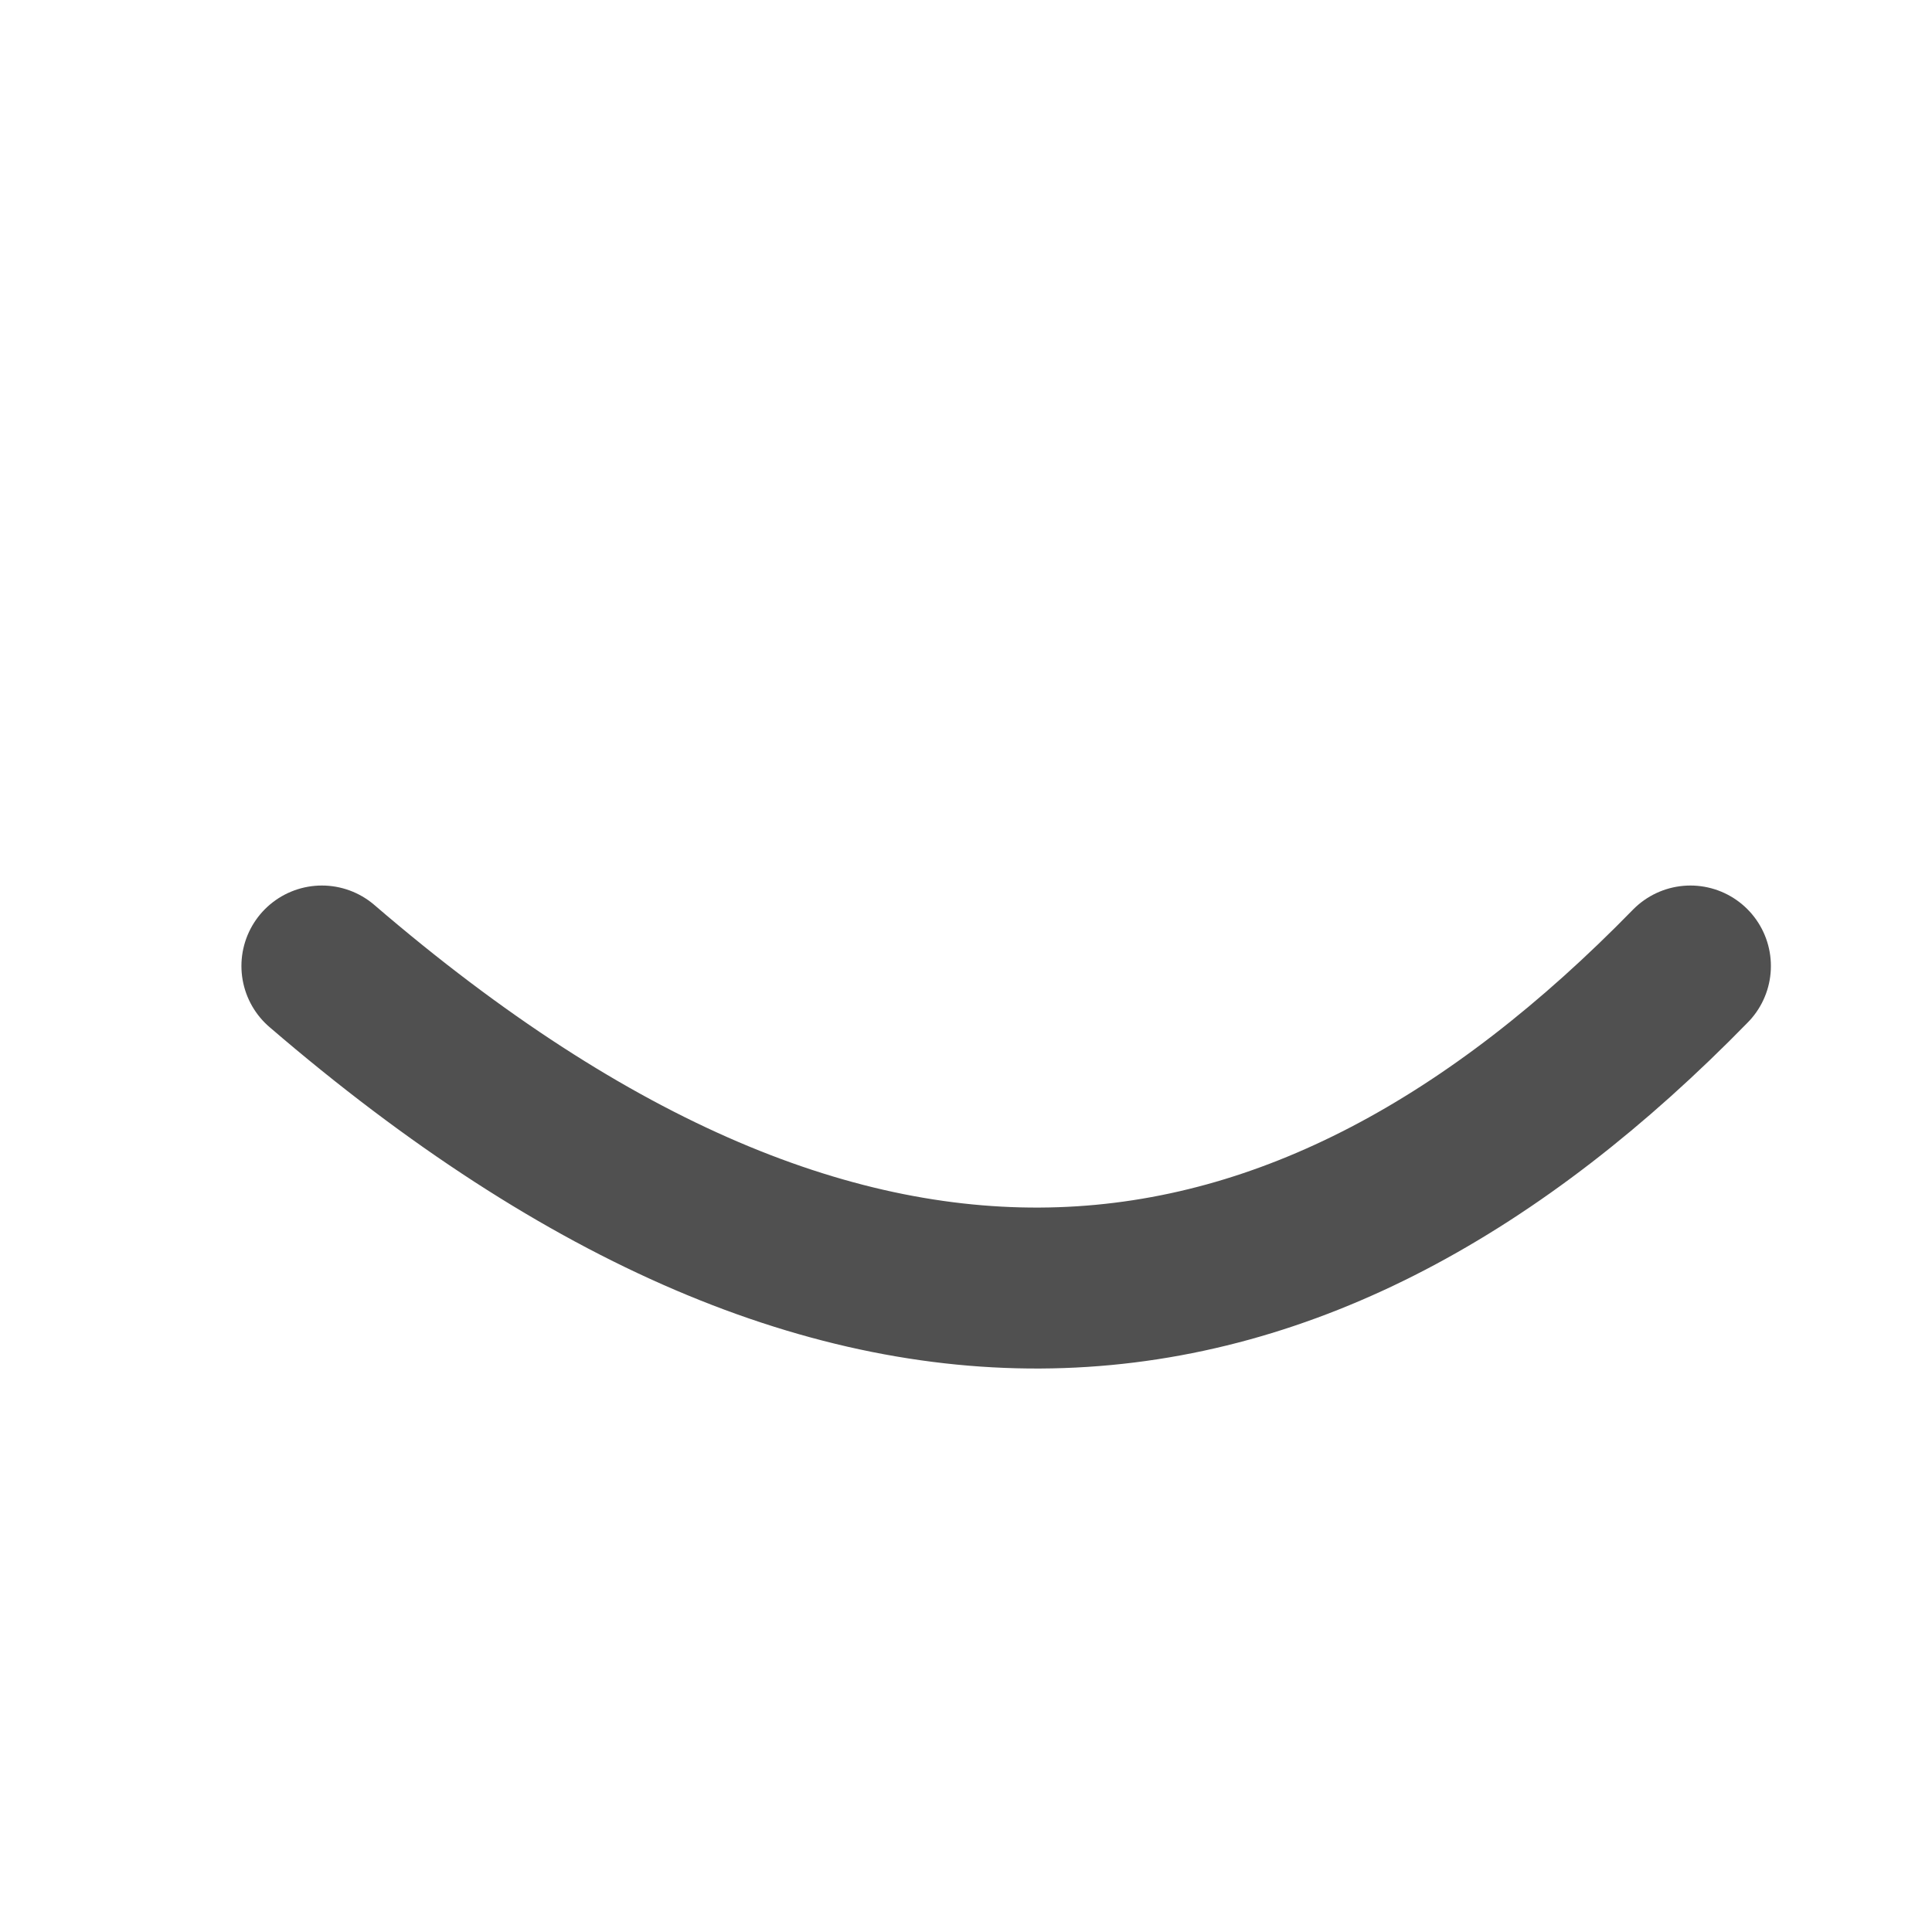
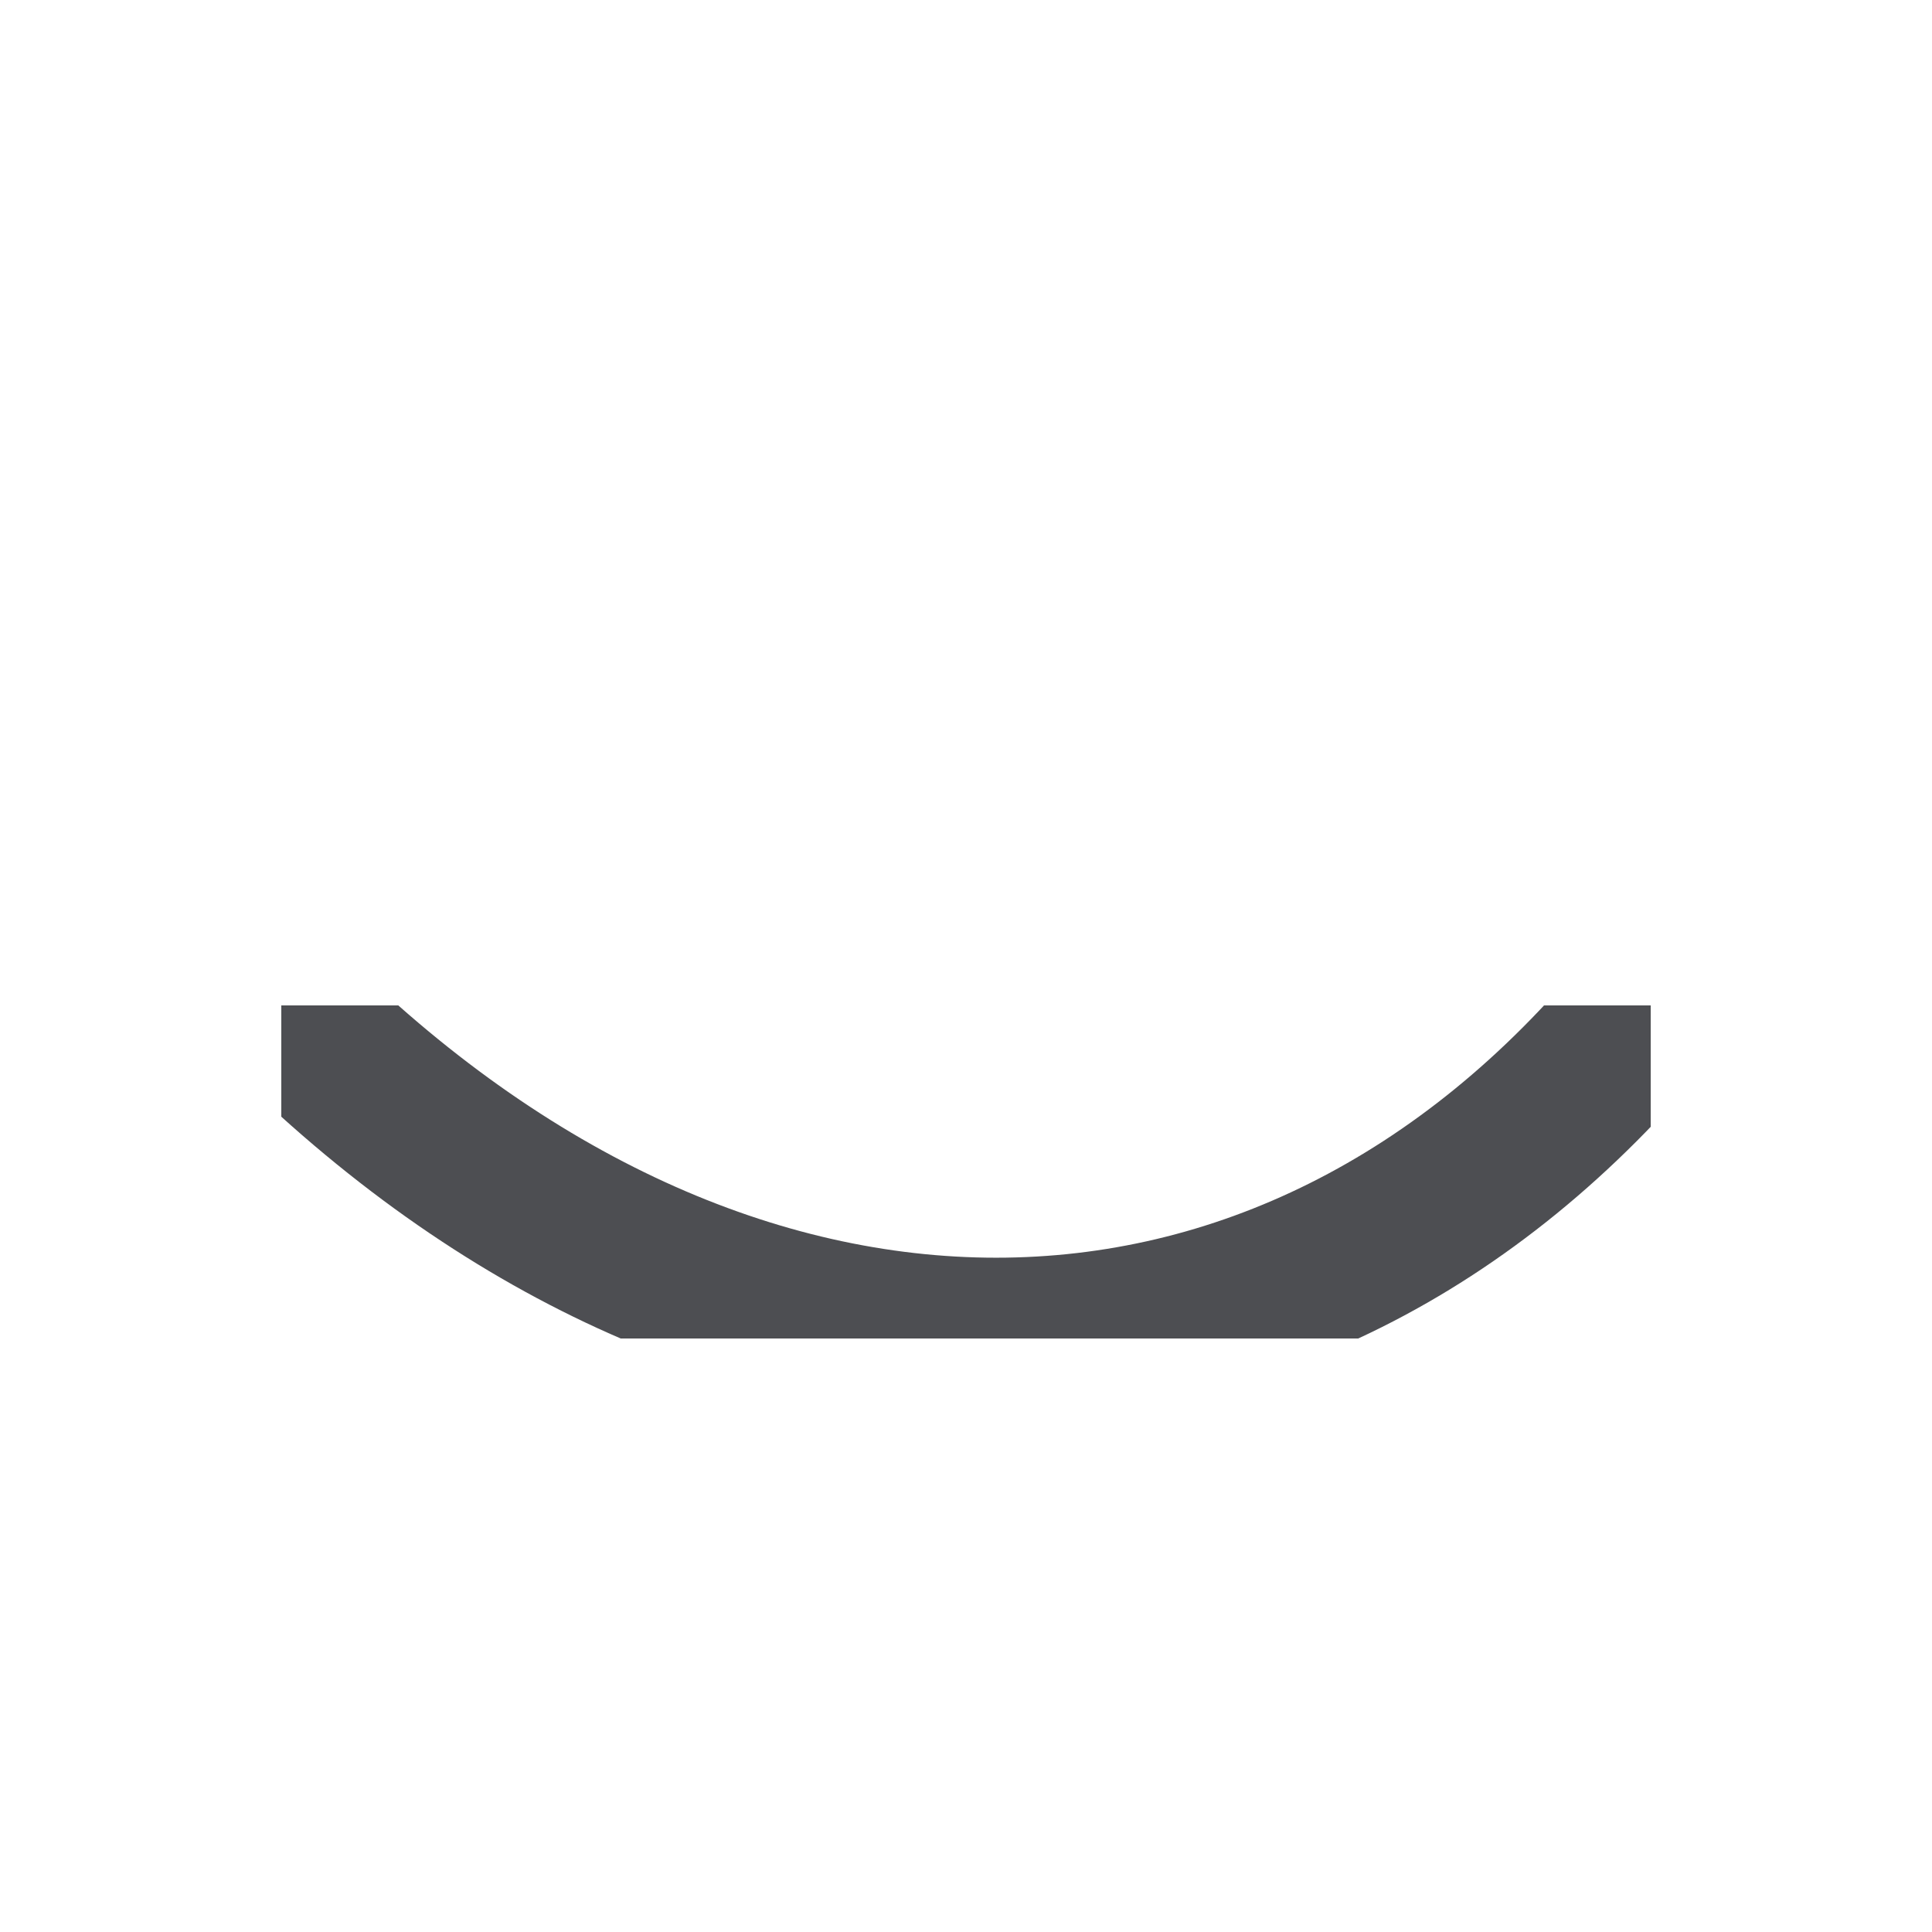
<svg xmlns="http://www.w3.org/2000/svg" id="svg8" version="1.1" viewBox="0 0 6.35 6.35" height="24" width="24">
-   <defs id="defs2" />
+   <defs id="defs2">
+     <filter height="1" y="-7.7333335e-06" width="1" x="-3.48e-06" id="filter1591" style="color-interpolation-filters:sRGB">
+       <feGaussianBlur id="feGaussianBlur1593" stdDeviation="7.6729163e-06" />
+     </filter>
+   </defs>
  <g id="layer1">
-     <path id="path1544" d="m 1.058,3.175 c 1.758,1.512 3.222,1.307 4.498,0" style="fill:none;stroke:#505050;stroke-width:0.529;stroke-linecap:round;stroke-linejoin:miter;stroke-miterlimit:4;stroke-dasharray:none;stroke-opacity:1" />
+     <path d="m 0.926,3.307 c 1.455,1.455 3.307,1.455 4.498,0" style="opacity:0.999;fill:none;fill-opacity:0.111;stroke:#4d4e52;stroke-width:0.529;stroke-linecap:round;stroke-linejoin:round;stroke-miterlimit:4;stroke-dasharray:none;stroke-opacity:1;filter:url(#filter1591)" id="path1544" />
  </g>
</svg>
